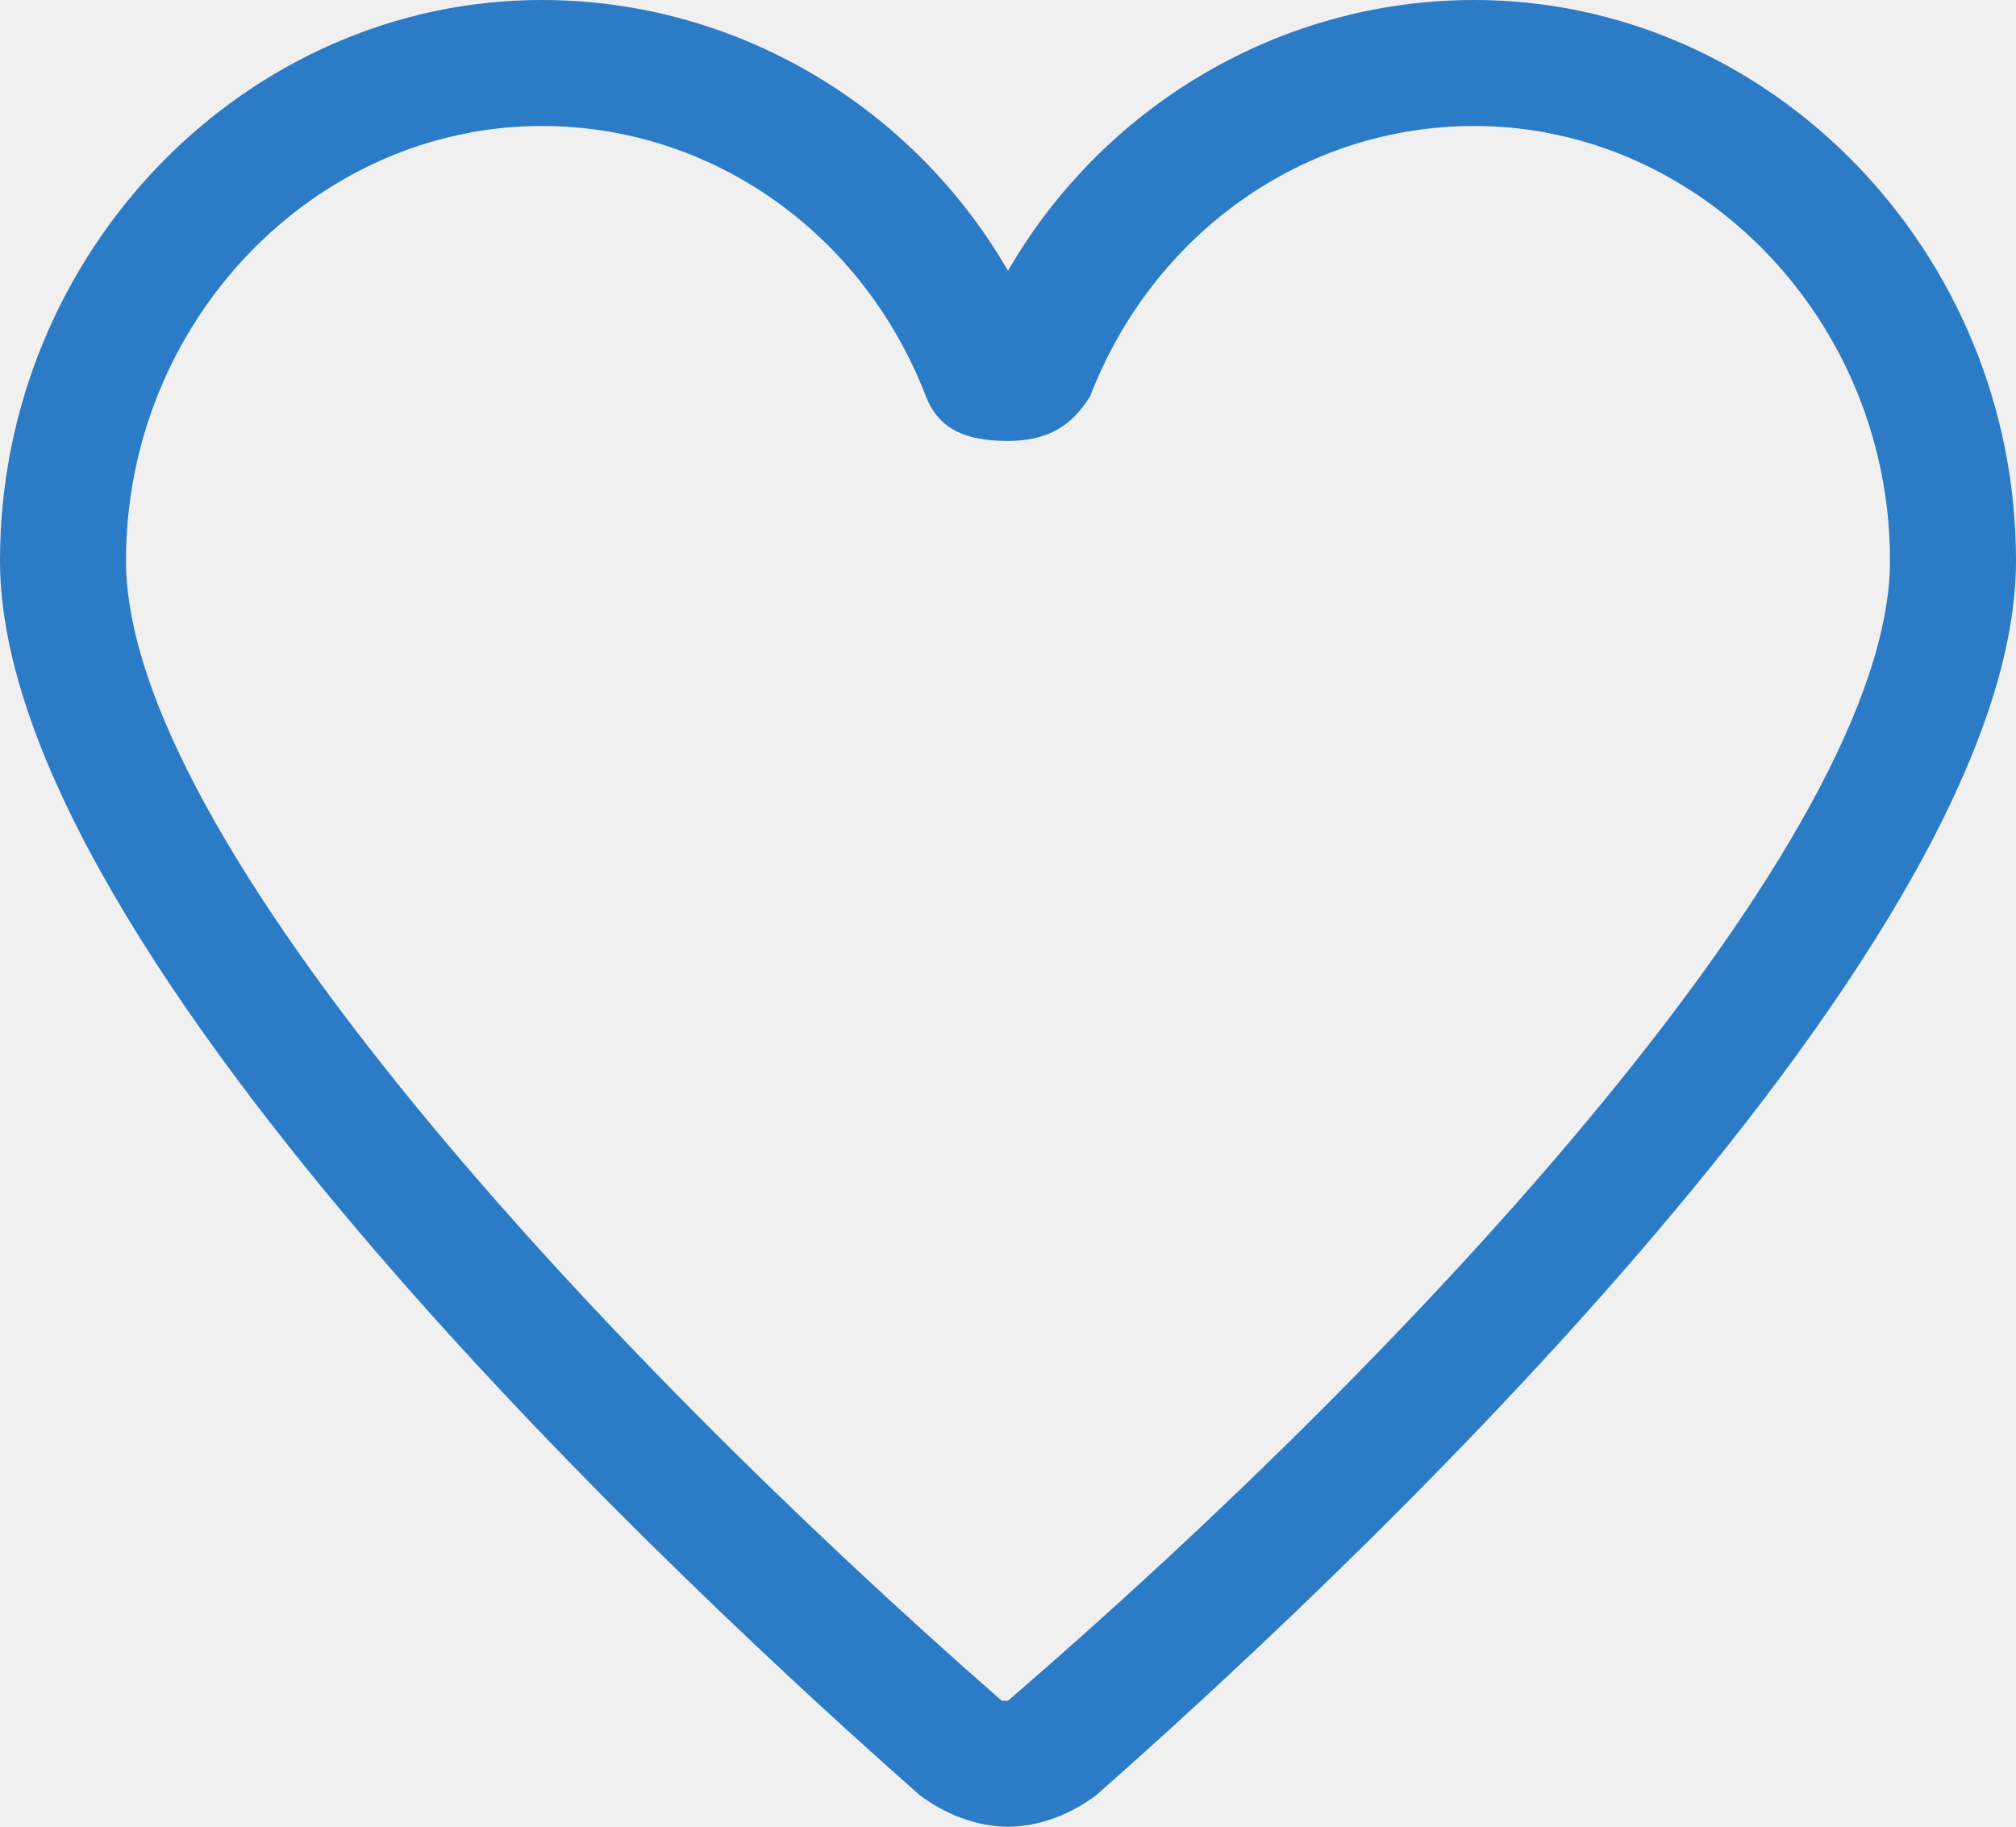
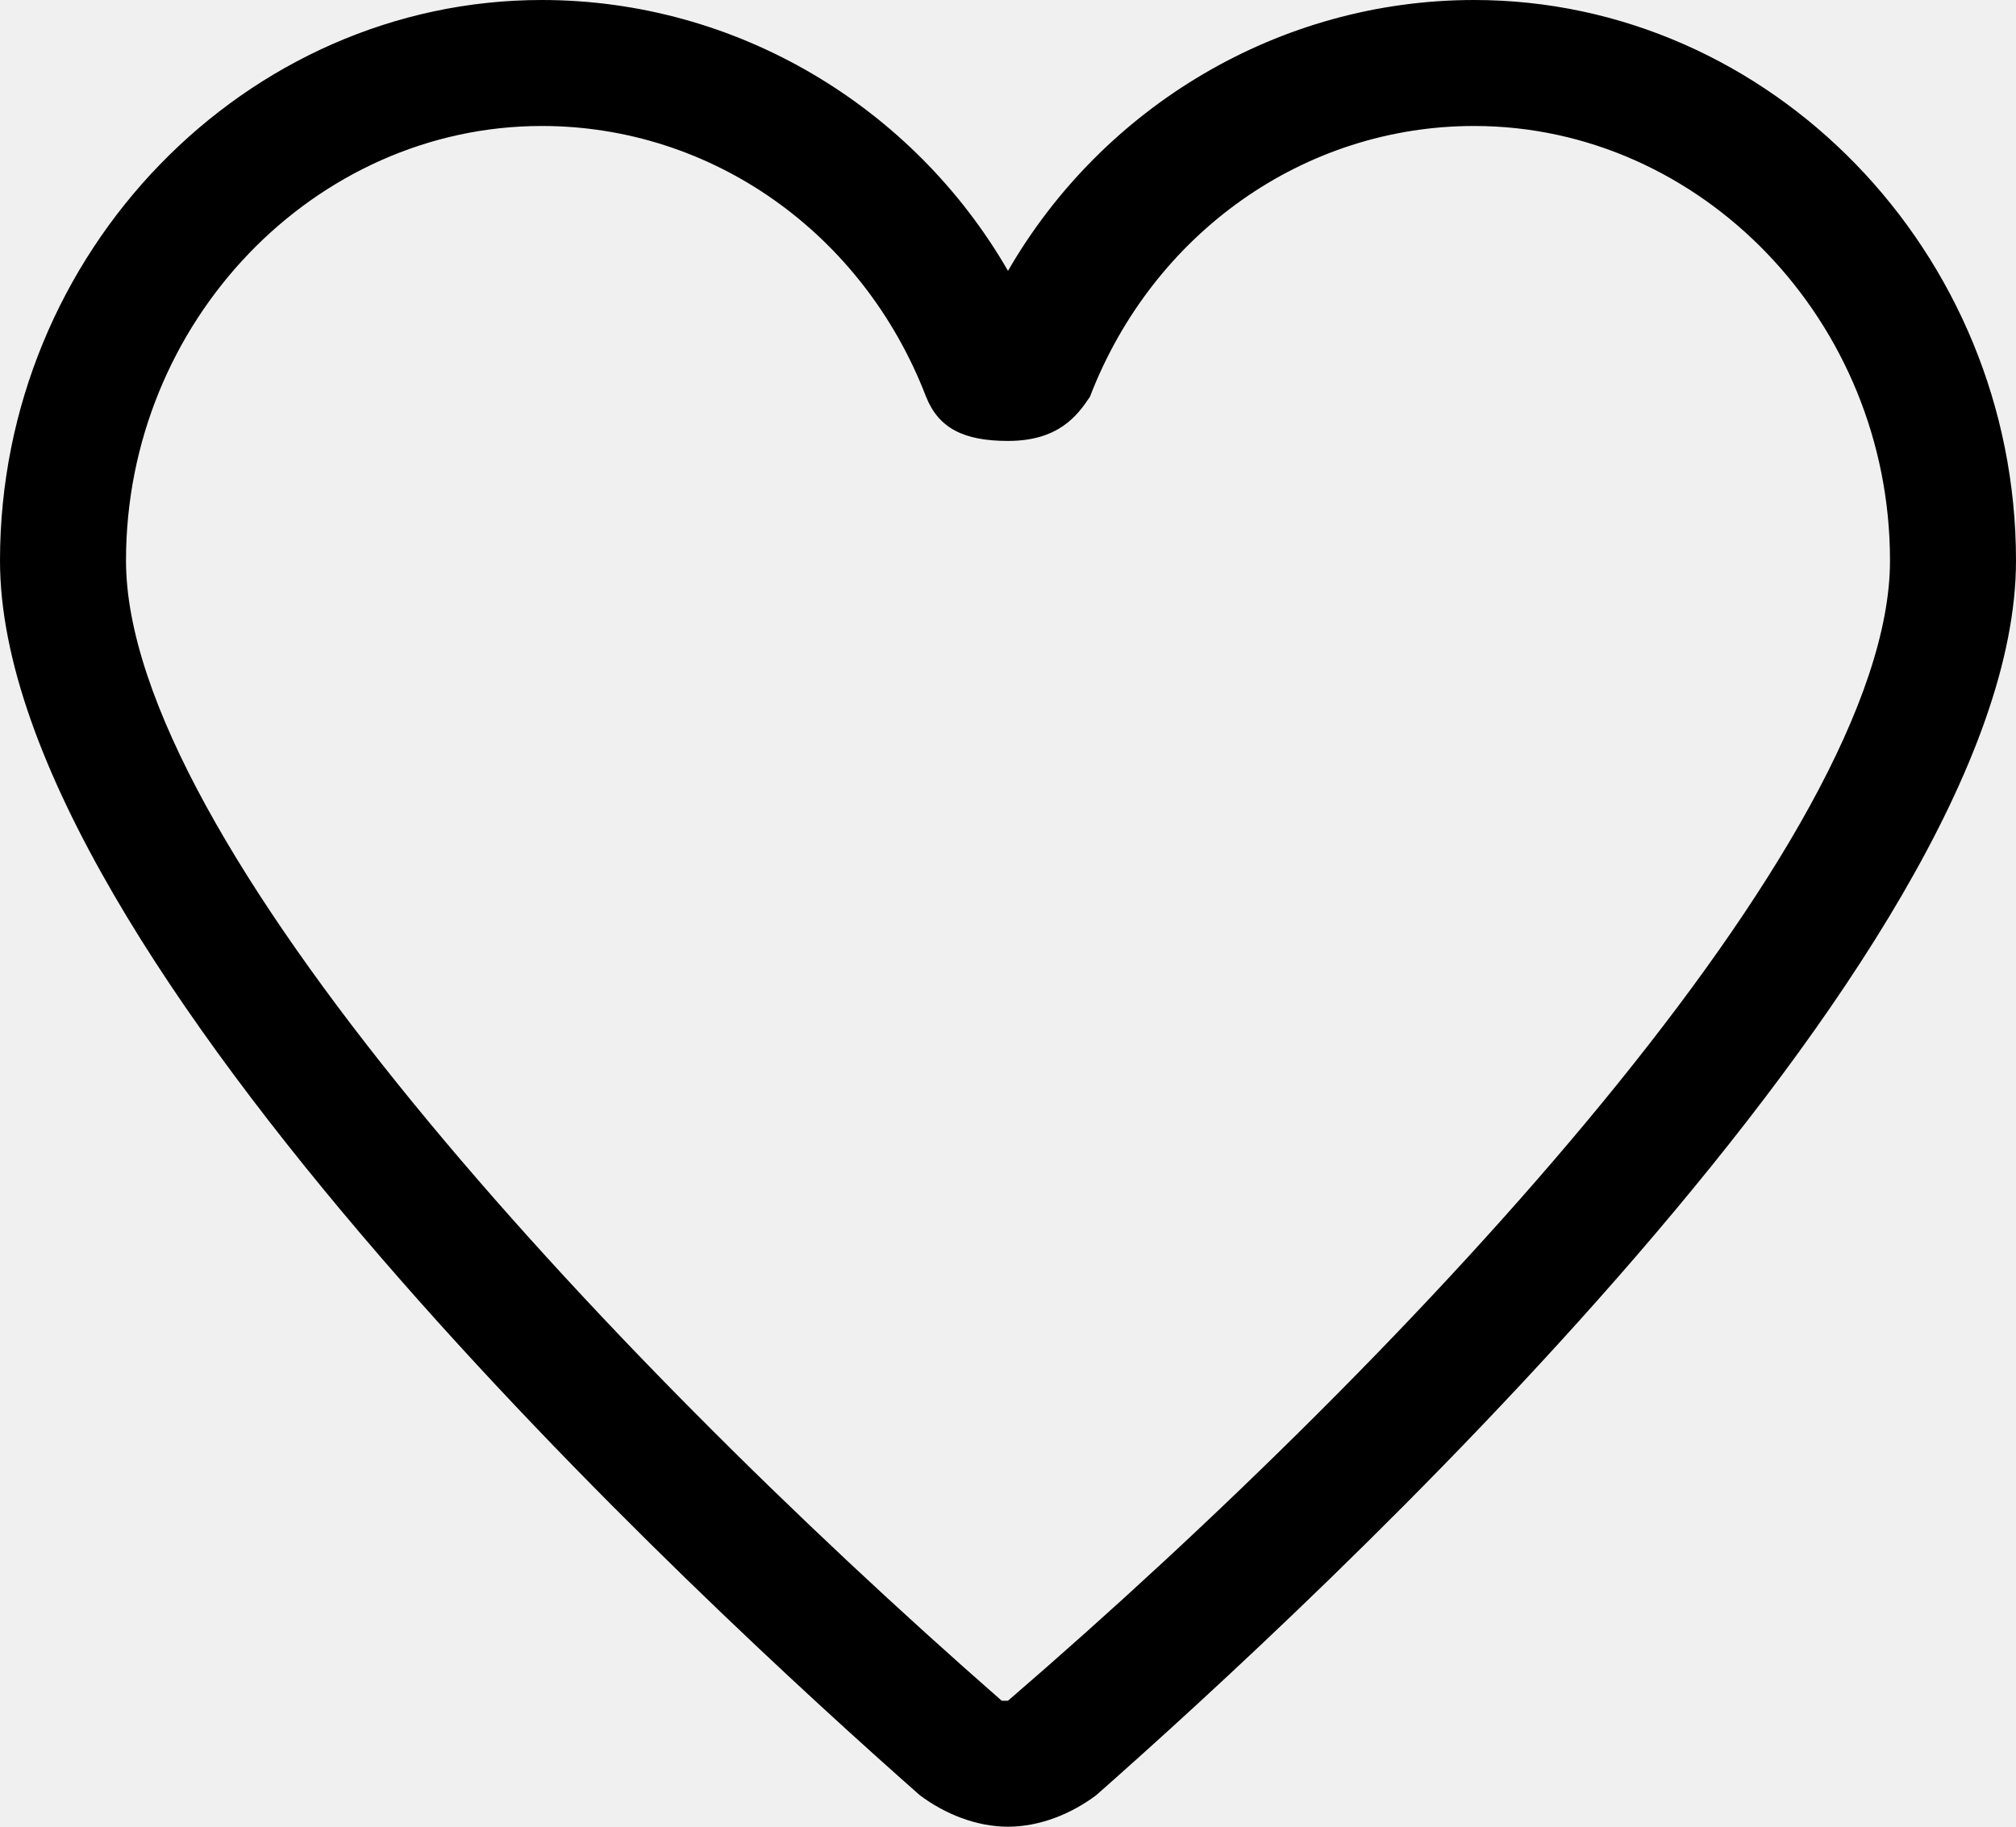
- <svg xmlns="http://www.w3.org/2000/svg" width="32" height="29" viewBox="0 0 32 29" fill="none">
+ <svg xmlns="http://www.w3.org/2000/svg" width="32" height="29" viewBox="0 0 32 29">
  <g clip-path="url(#clip0_55_36173)">
-     <path d="M16 29C15.5 29 15 28.8 14.6 28.5C11.2 25.5 0 15.2 0 8.9C0 4 3.9 0 8.6 0C11.7 0 14.5 1.7 16 4.3C17.5 1.7 20.3 0 23.4 0C28.1 0 32 4 32 8.9C32 15.2 20.8 25.5 17.4 28.5C17 28.8 16.5 29 16 29ZM8.6 2C5 2 2 5.1 2 8.9C2 13.3 9.5 21.4 15.9 27H16C22.5 21.4 30 13.3 30 8.9C30 5.1 27 2 23.4 2C20.7 2 18.3 3.7 17.3 6.3C17.1 6.6 16.8 7 16 7C15.3 7 14.9 6.8 14.7 6.3C13.7 3.7 11.3 2 8.6 2Z" fill="#2B7BC6" />
+     <path d="M16 29C15.5 29 15 28.8 14.6 28.5C11.2 25.5 0 15.2 0 8.9C0 4 3.9 0 8.6 0C11.7 0 14.5 1.7 16 4.3C17.5 1.7 20.3 0 23.4 0C28.1 0 32 4 32 8.9C32 15.2 20.8 25.5 17.4 28.5C17 28.8 16.5 29 16 29ZM8.6 2C5 2 2 5.1 2 8.9C2 13.3 9.5 21.4 15.9 27H16C22.5 21.4 30 13.3 30 8.9C30 5.1 27 2 23.4 2C20.7 2 18.3 3.7 17.3 6.3C17.1 6.6 16.8 7 16 7C15.3 7 14.9 6.8 14.7 6.3C13.7 3.7 11.3 2 8.6 2Z" />
  </g>
  <defs>
    <clipPath id="clip0_55_36173">
      <rect width="32" height="29" fill="white" />
    </clipPath>
  </defs>
</svg>
